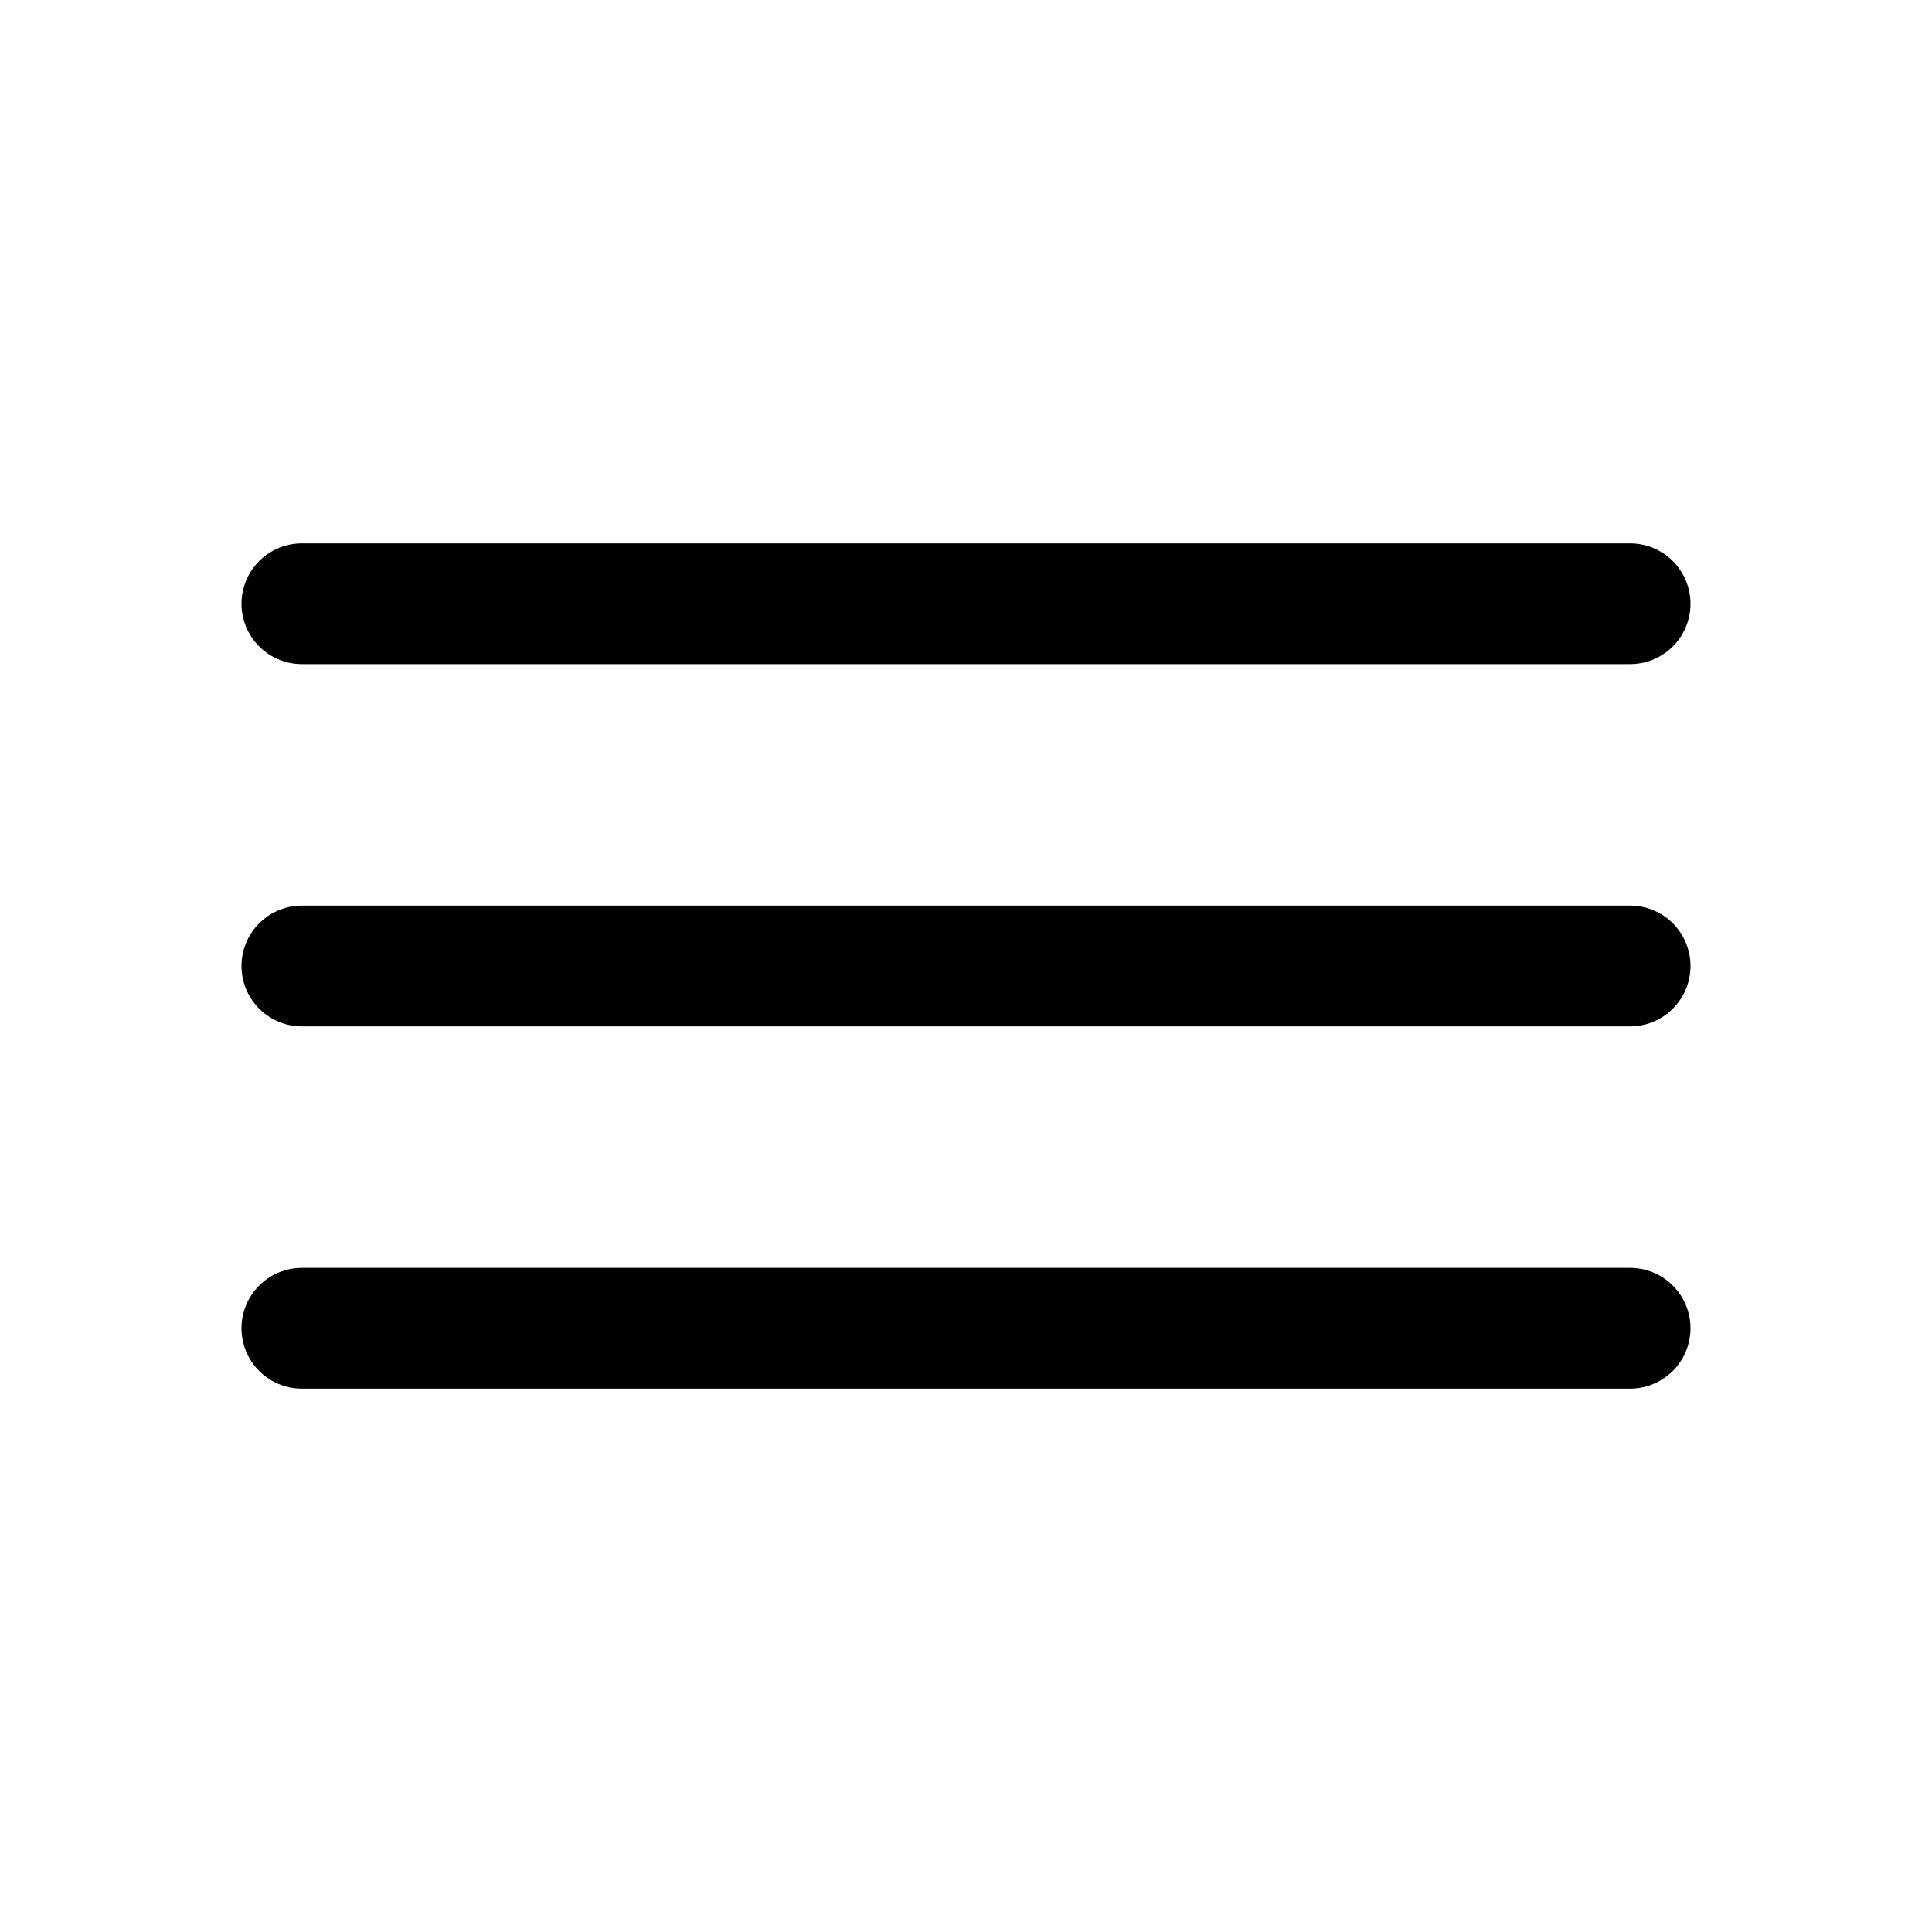
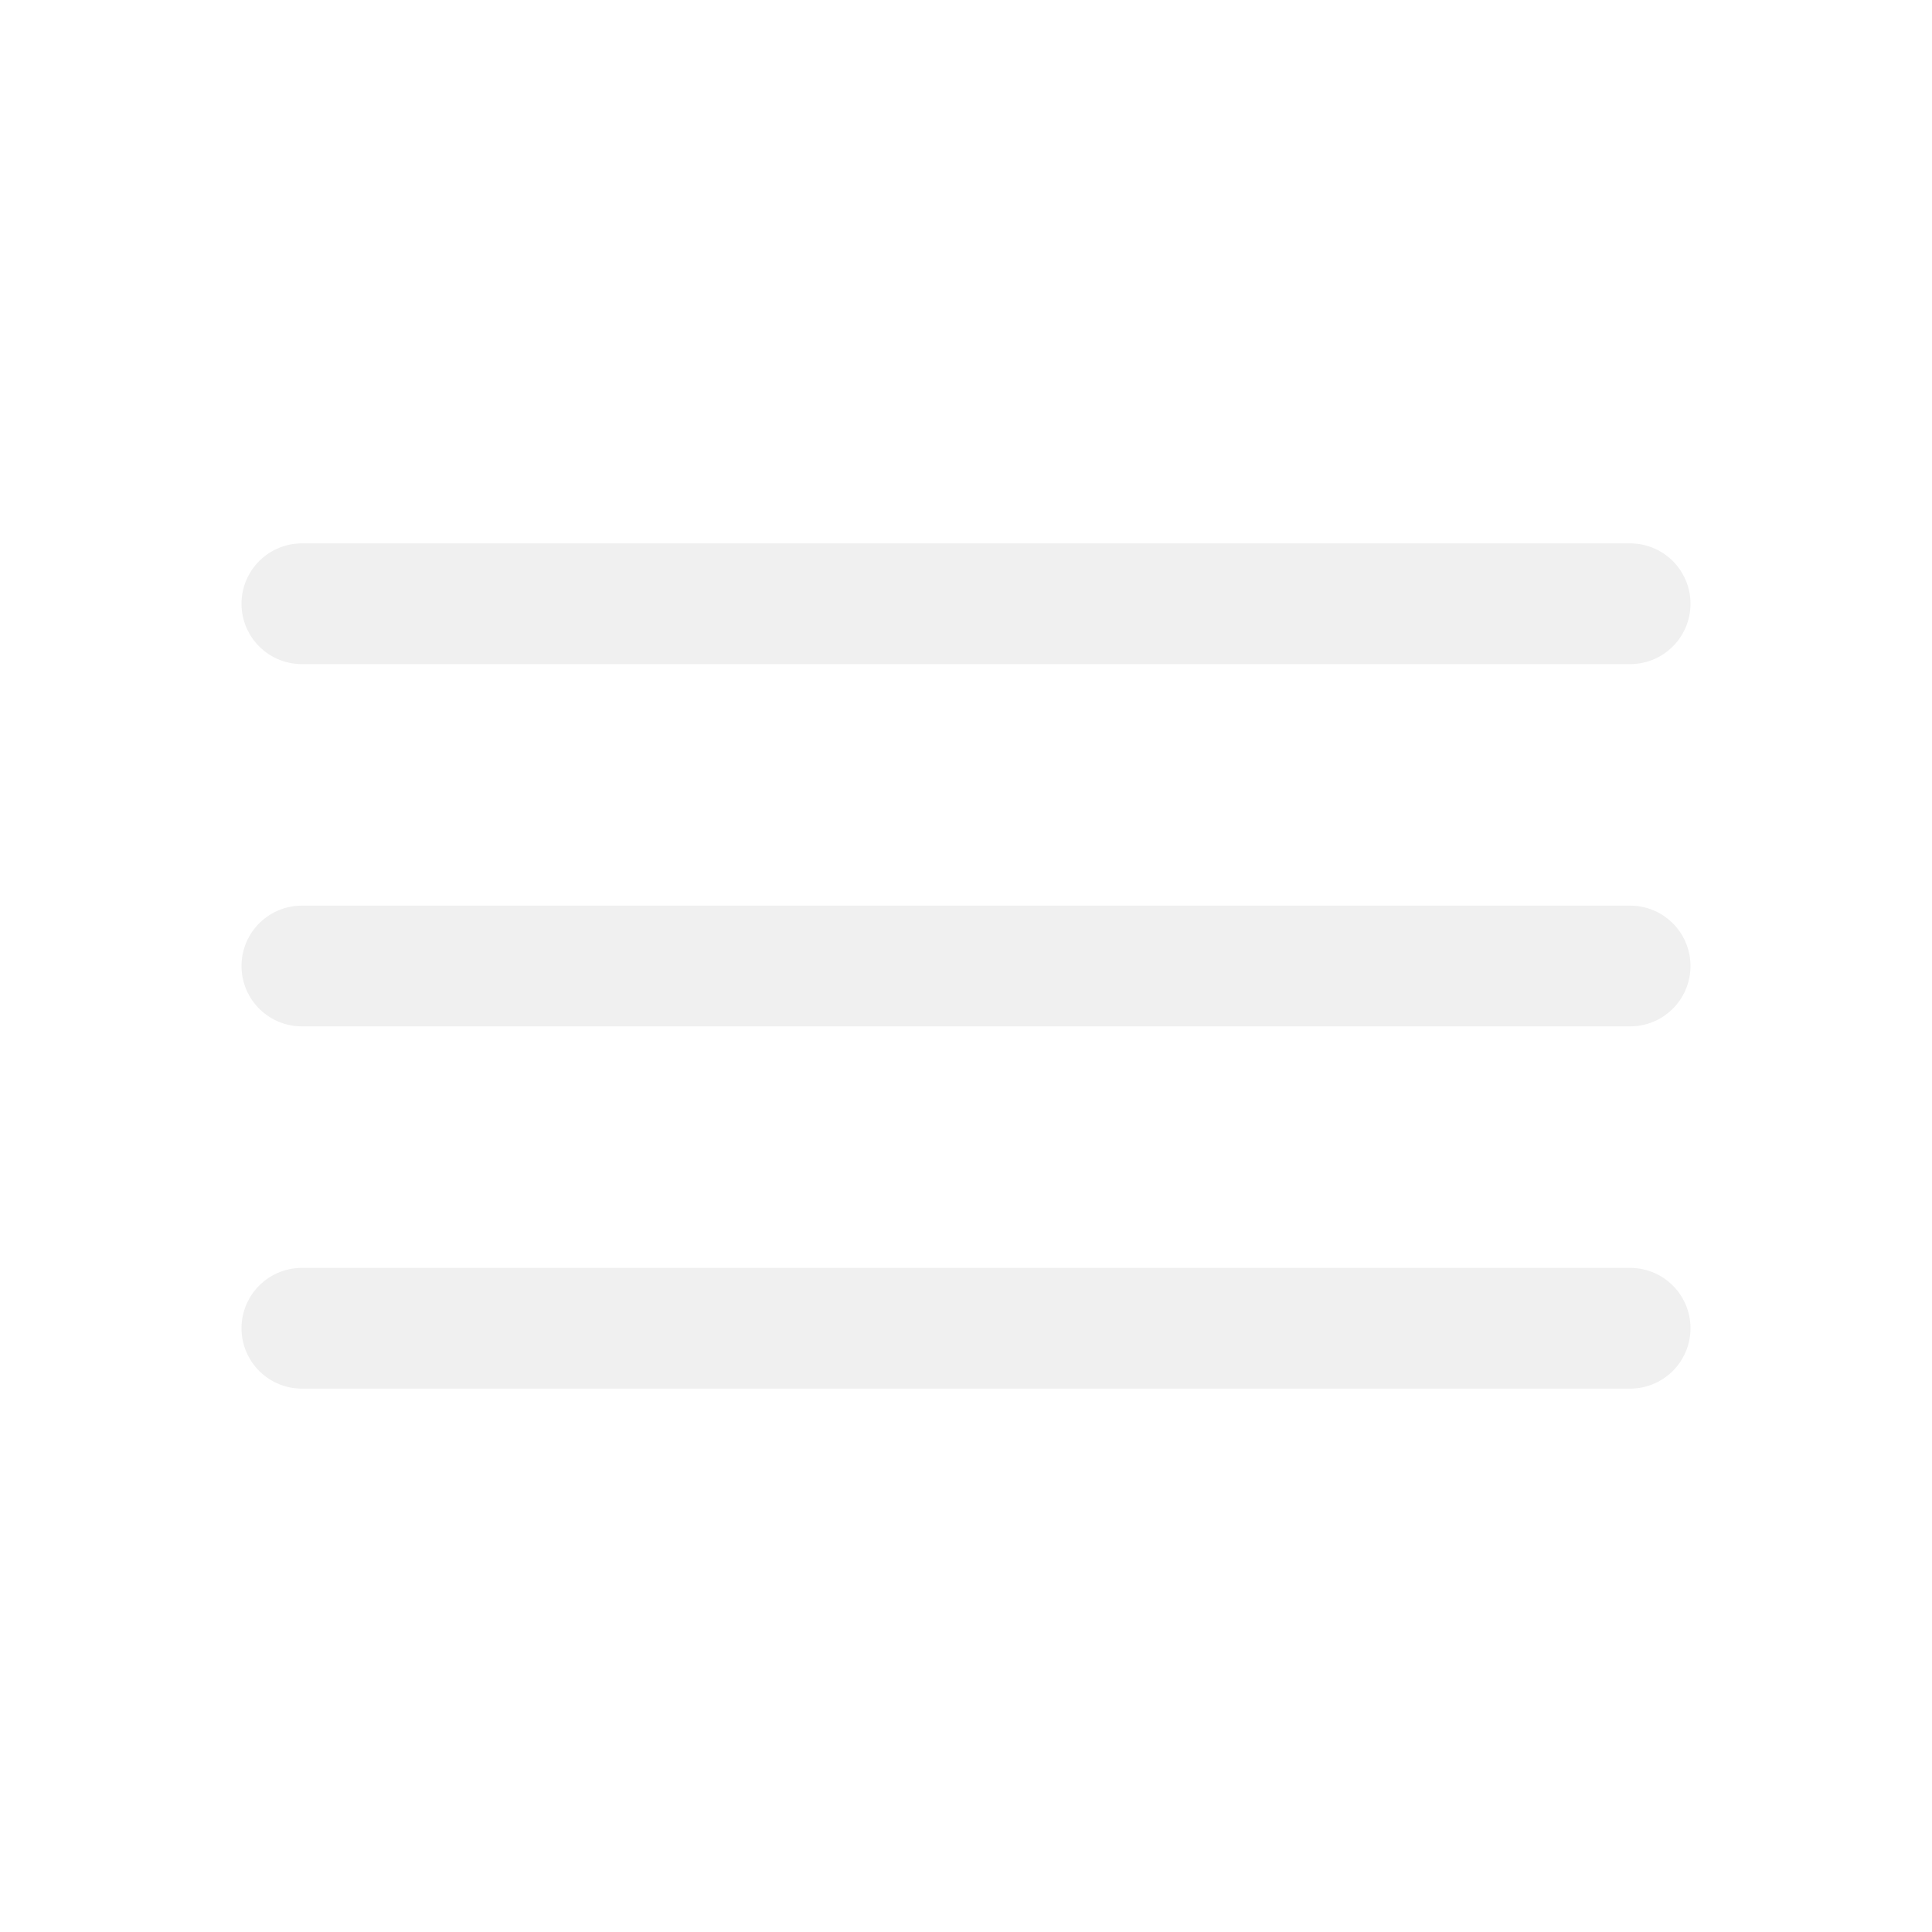
<svg xmlns="http://www.w3.org/2000/svg" class="ionicon" viewBox="0 0 512 512">
-   <path fill="none" stroke="currentColor" stroke-linecap="round" stroke-miterlimit="10" stroke-width="32" d="M80 160h352M80 256h352M80 352h352" />
+   <path fill="none" stroke="rgb(240, 240, 240)" stroke-linecap="round" stroke-miterlimit="10" stroke-width="32" d="M80 160h352M80 256h352M80 352h352" />
</svg>
